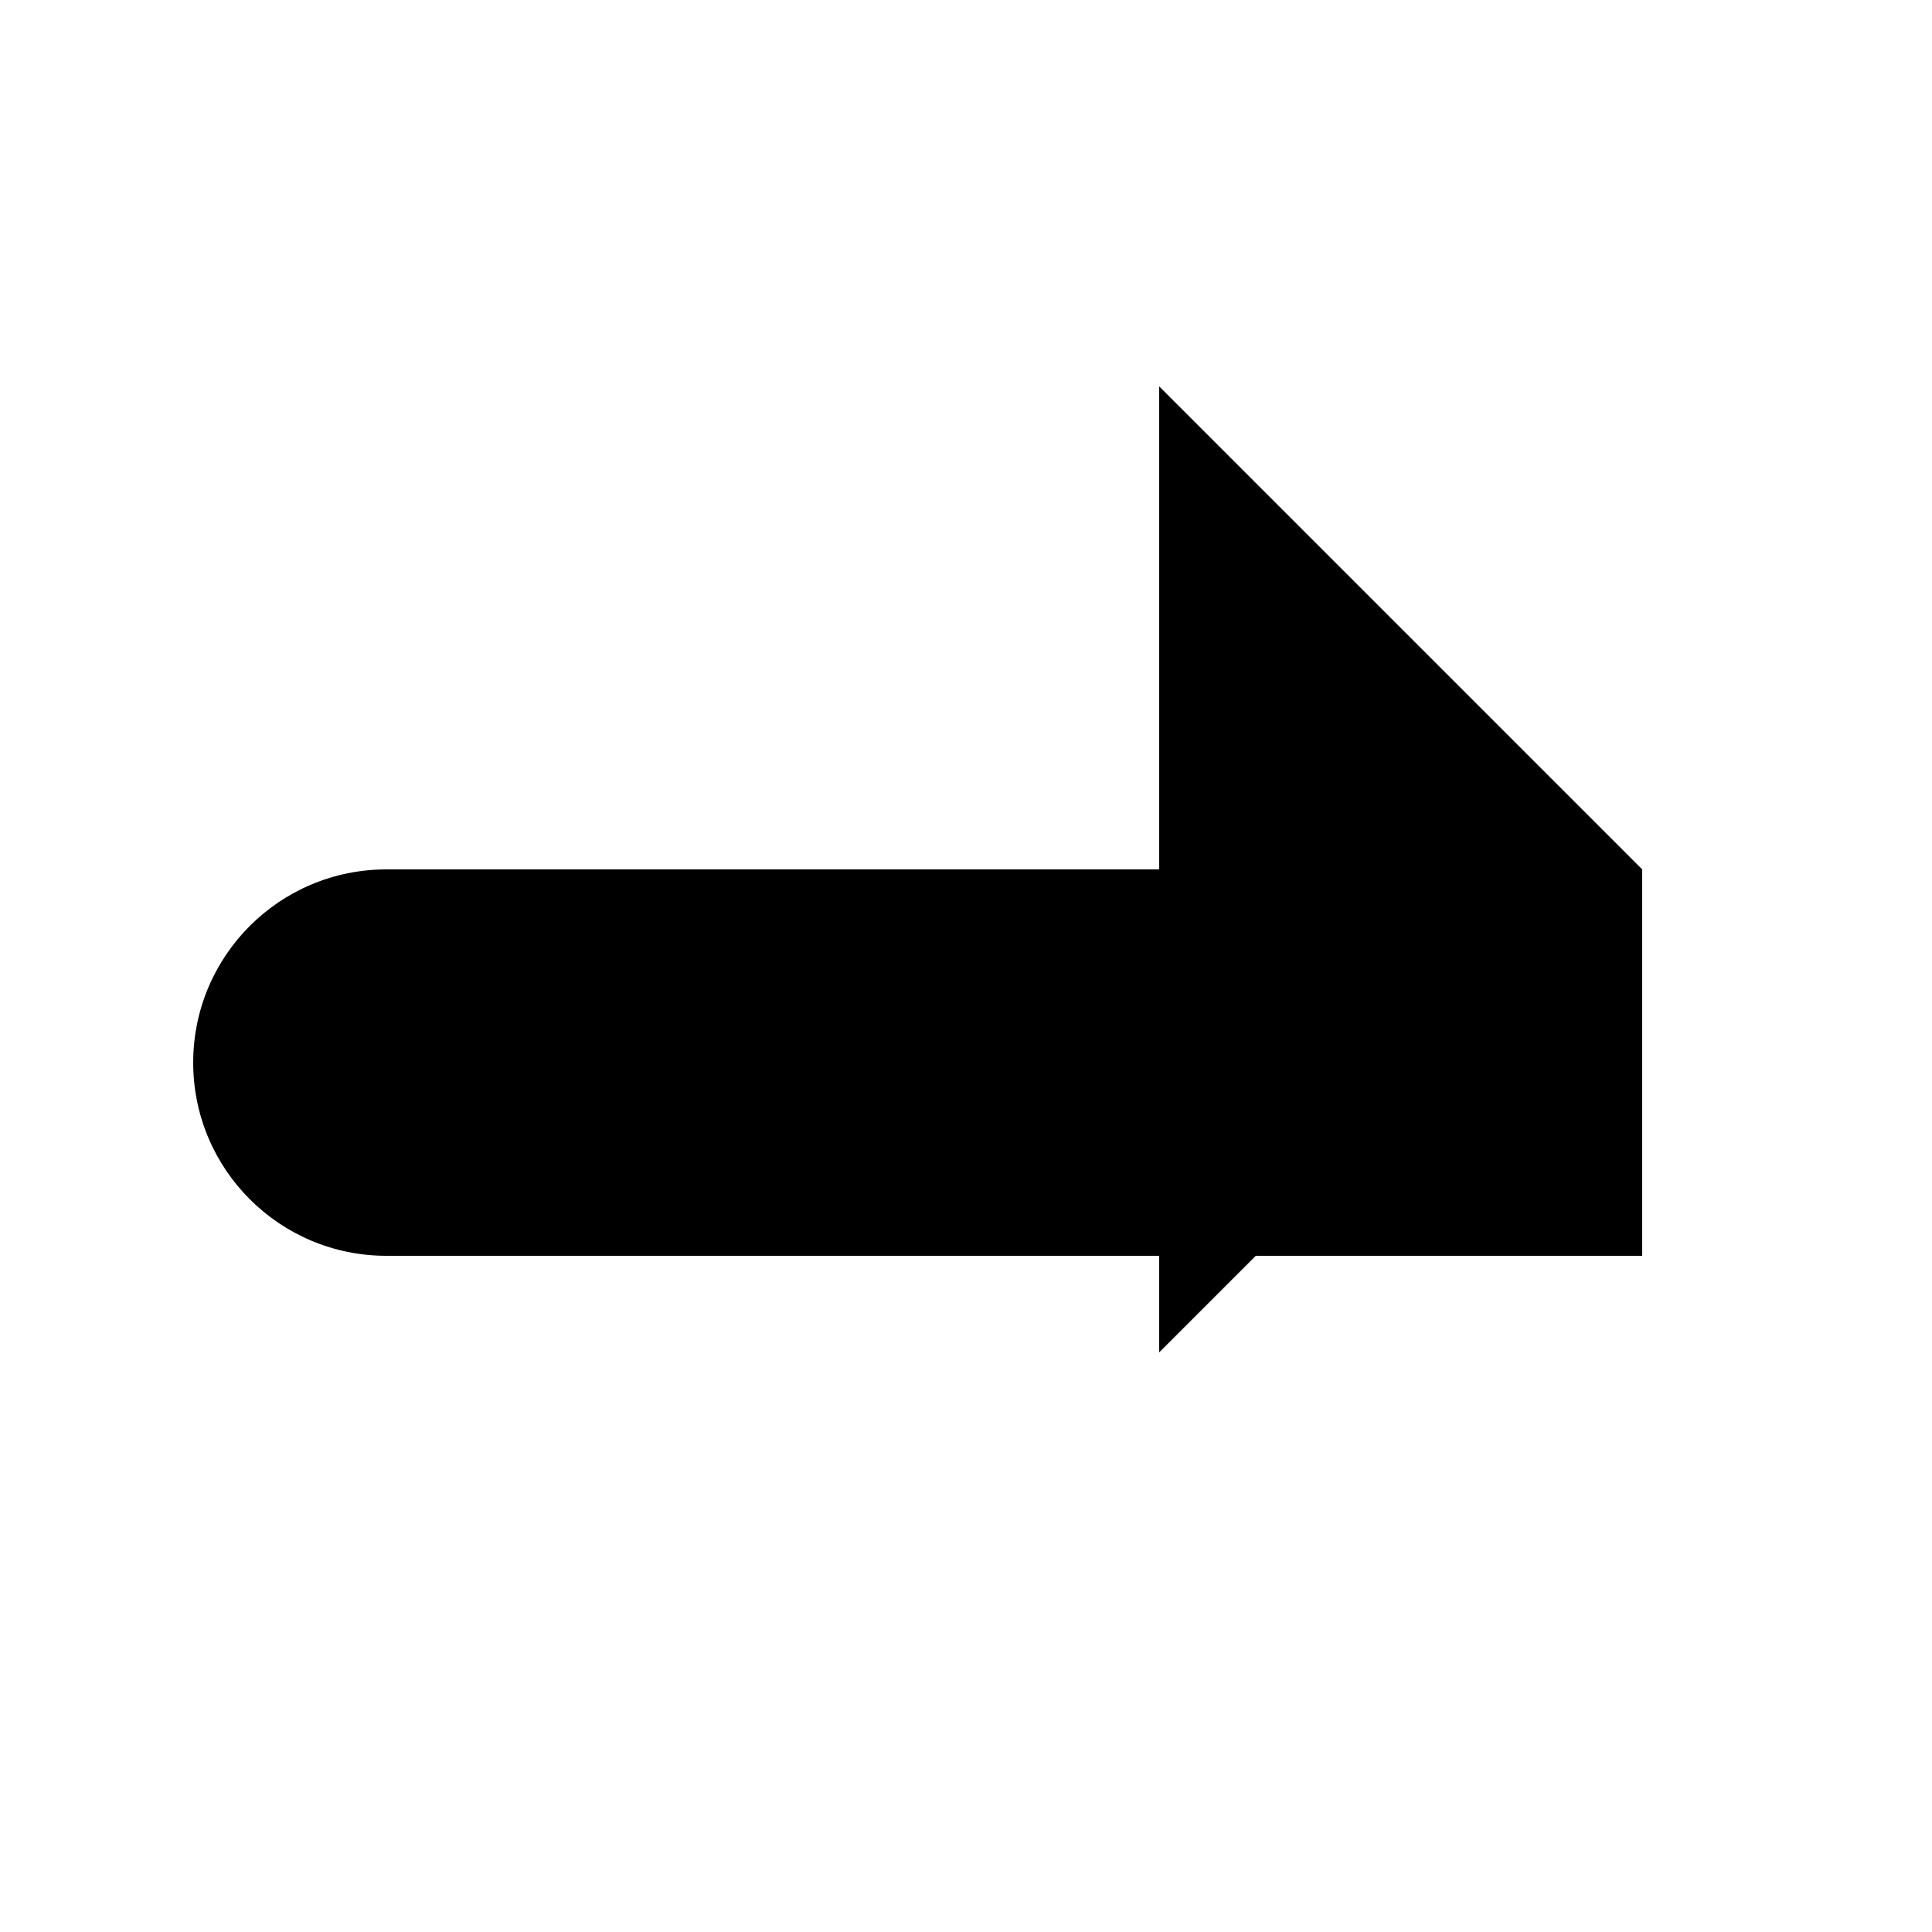
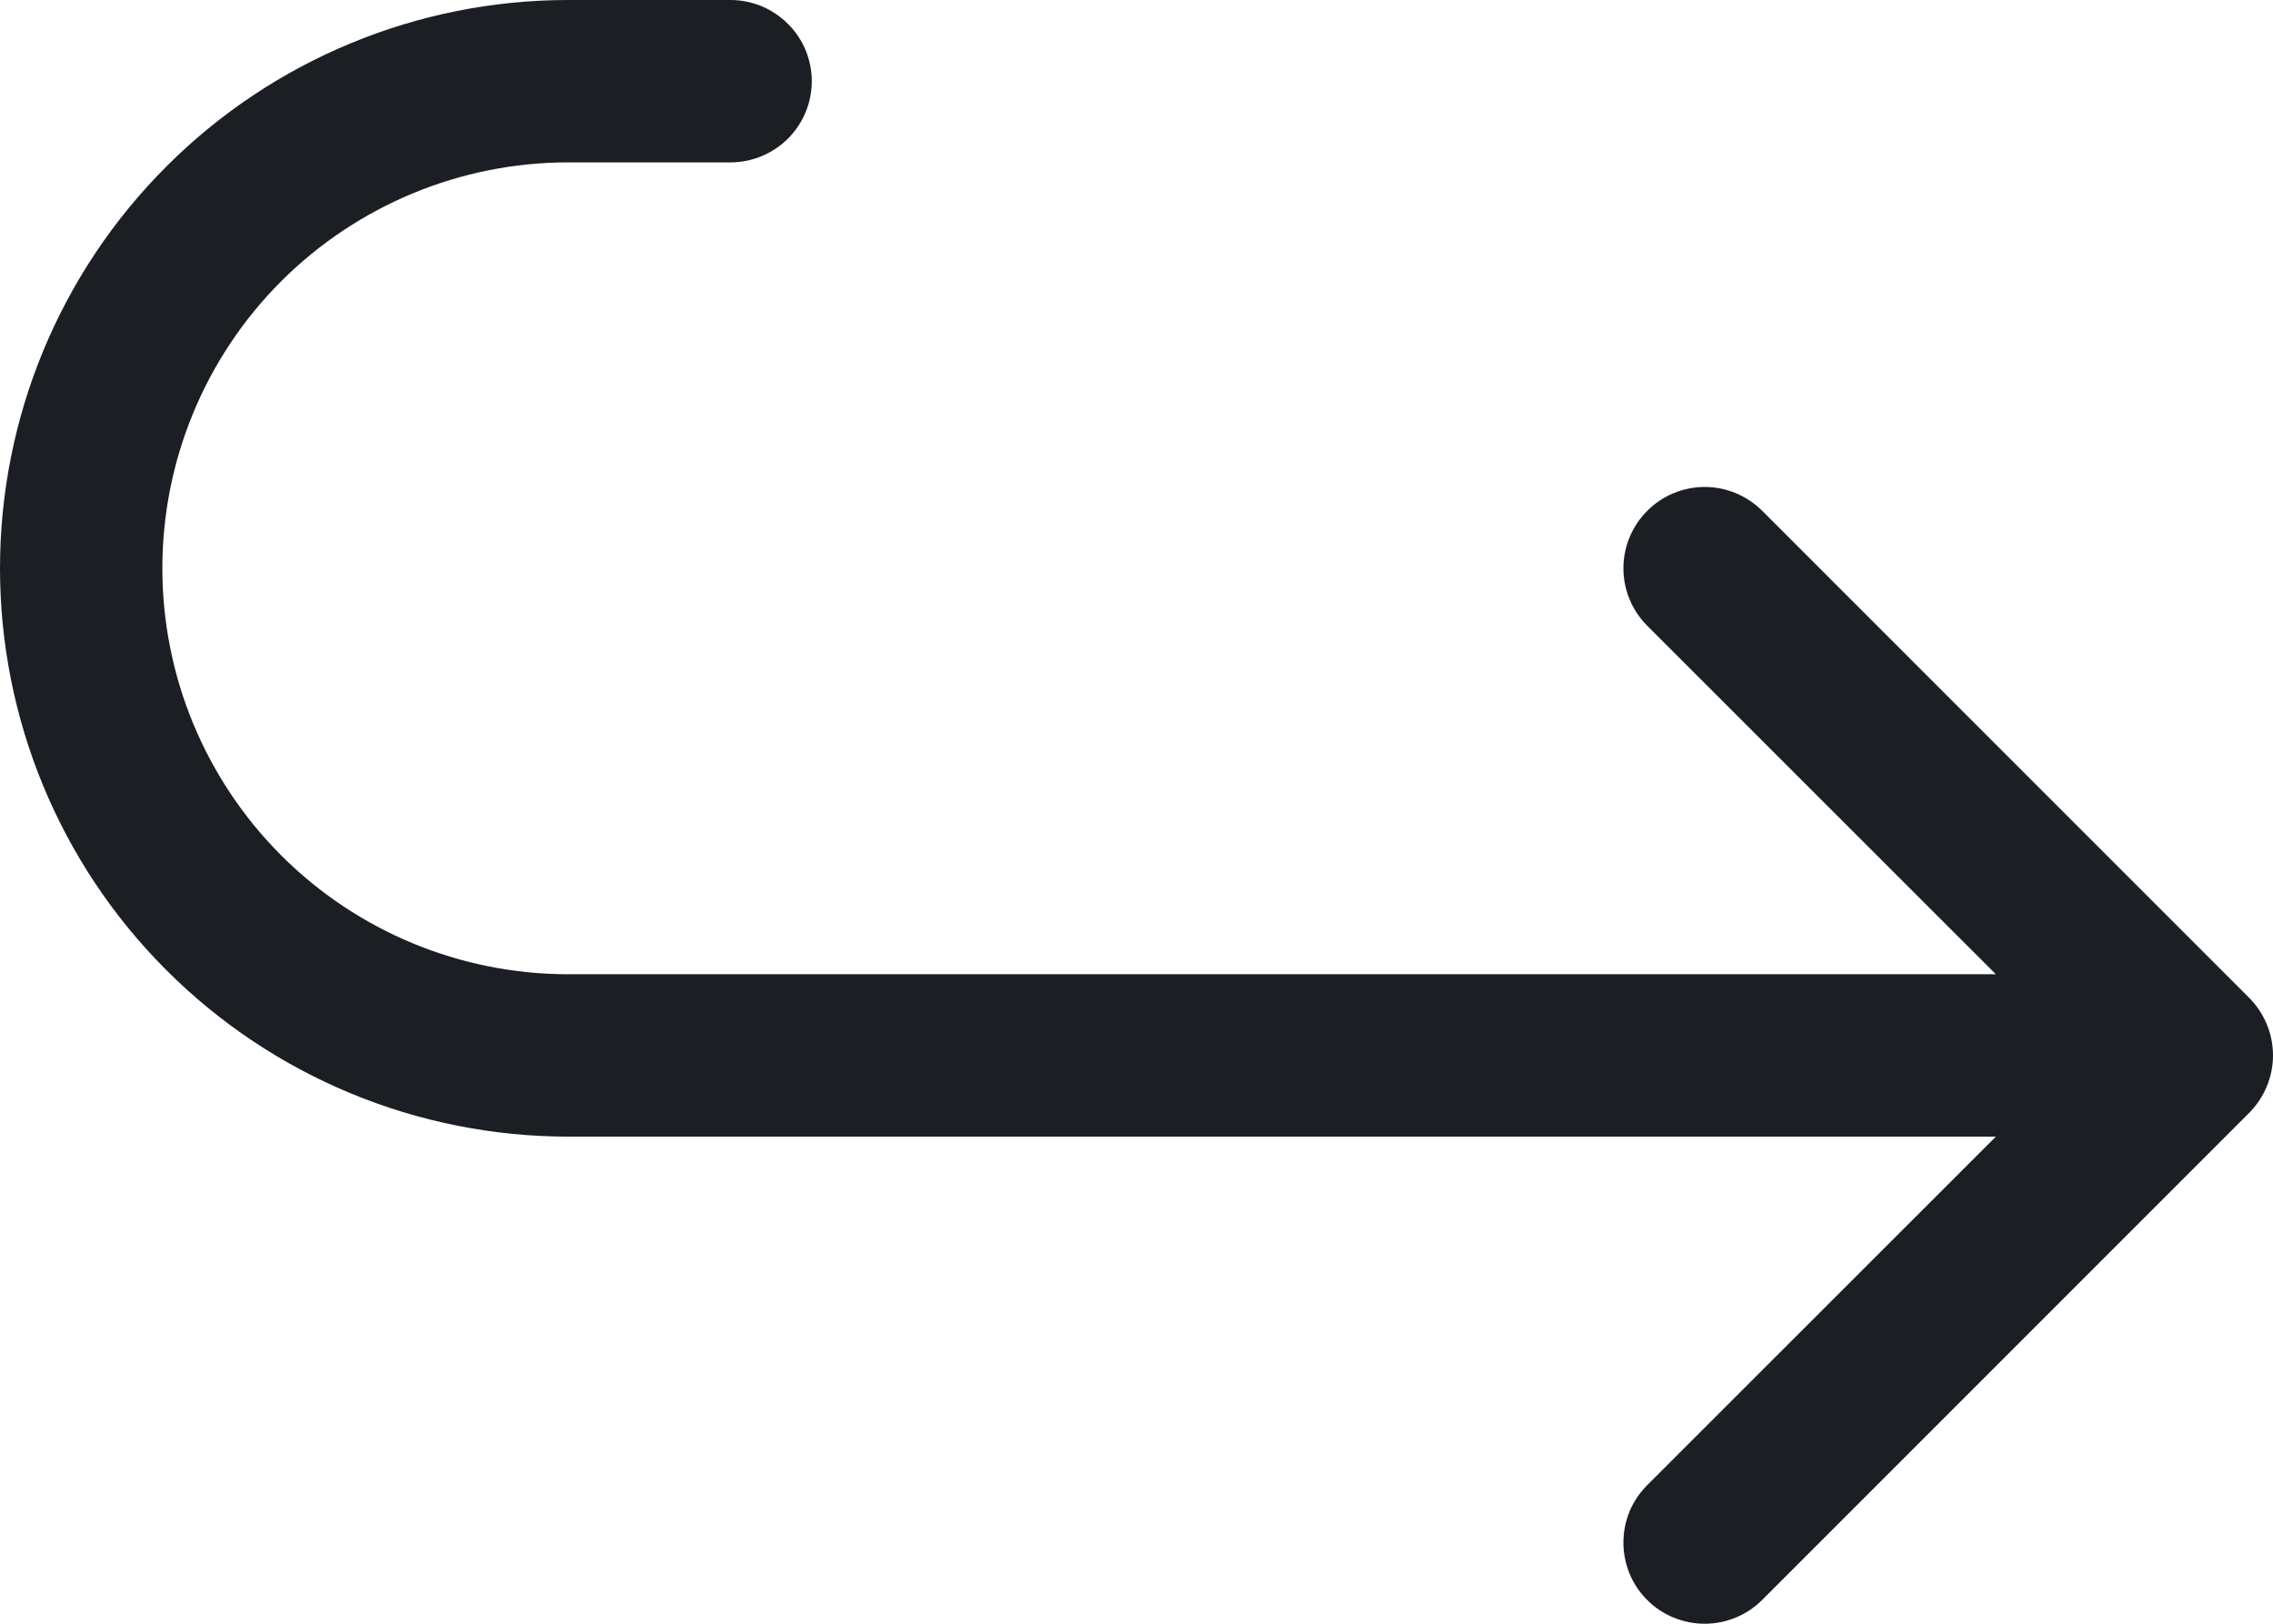
- <svg xmlns="http://www.w3.org/2000/svg" width="20" height="20" viewBox="0 0 20 20" fill="currentColor">
-   <path d="M12 4L17 9L12 14" />
-   <path d="M17 9H4C2.895 9 2 9.895 2 11V11C2 12.105 2.895 13 4 13H17" />
+ <svg xmlns="http://www.w3.org/2000/svg" width="14" height="10" viewBox="0 0 14 10" fill="none">
+   <path fill-rule="evenodd" clip-rule="evenodd" d="M10.146 9.854C10.099 9.808 10.062 9.752 10.037 9.692C10.012 9.631 9.999 9.566 9.999 9.5C9.999 9.434 10.012 9.369 10.037 9.308C10.062 9.248 10.099 9.193 10.146 9.146L12.293 7H3.5C2.571 7 1.681 6.631 1.025 5.975C0.368 5.319 -0 4.428 -0 3.5C-0 2.572 0.368 1.682 1.025 1.025C1.681 0.369 2.571 0 3.5 0H4.5C4.632 0 4.759 0.053 4.853 0.147C4.947 0.24 5 0.367 5 0.5C5 0.633 4.947 0.76 4.853 0.854C4.759 0.947 4.632 1 4.5 1H3.5C2.837 1 2.201 1.264 1.732 1.732C1.263 2.201 1 2.837 1 3.5C1 4.163 1.263 4.799 1.732 5.268C2.201 5.737 2.837 6 3.5 6H12.293L10.146 3.854C10.052 3.76 9.999 3.633 9.999 3.5C9.999 3.367 10.052 3.24 10.146 3.146C10.239 3.052 10.367 2.999 10.5 2.999C10.632 2.999 10.76 3.052 10.854 3.146L13.854 6.146C13.947 6.24 14 6.367 14 6.5C14 6.632 13.947 6.759 13.854 6.853L10.854 9.853C10.807 9.9 10.752 9.937 10.691 9.962C10.63 9.987 10.565 10 10.5 10C10.434 10 10.369 9.987 10.308 9.962C10.247 9.937 10.192 9.901 10.146 9.854Z" fill="#1B1F24" />
</svg>
